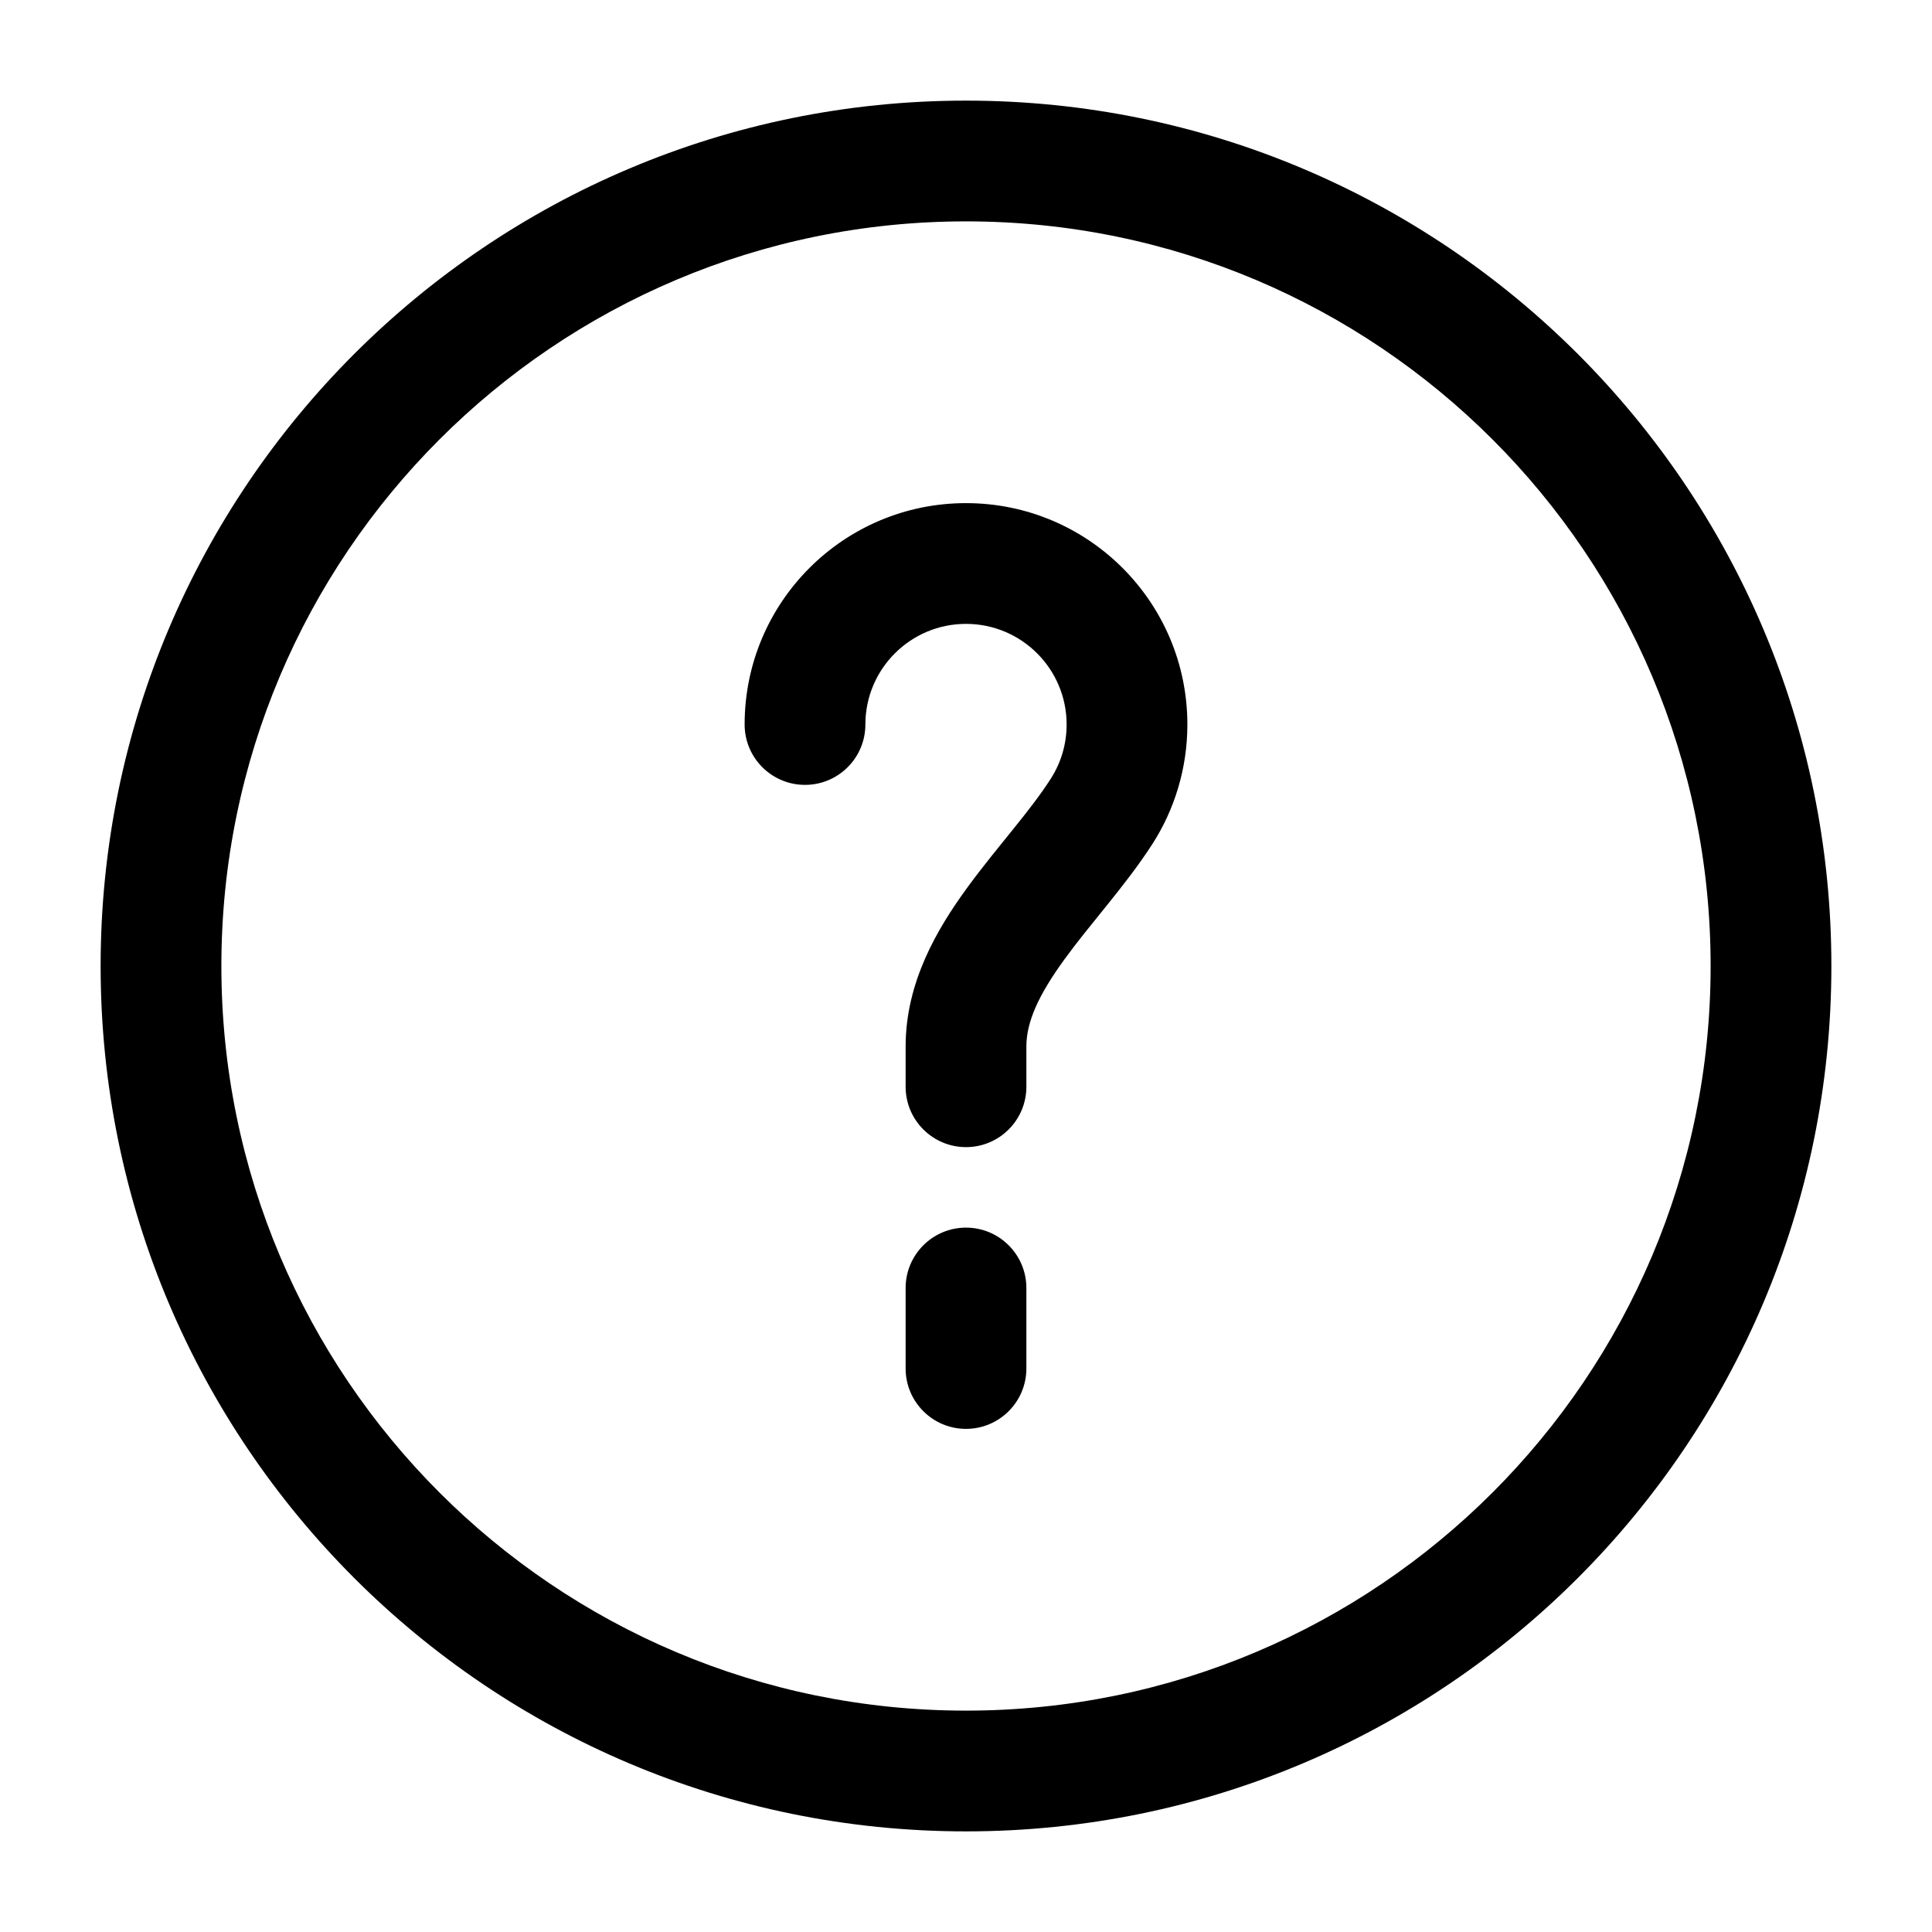
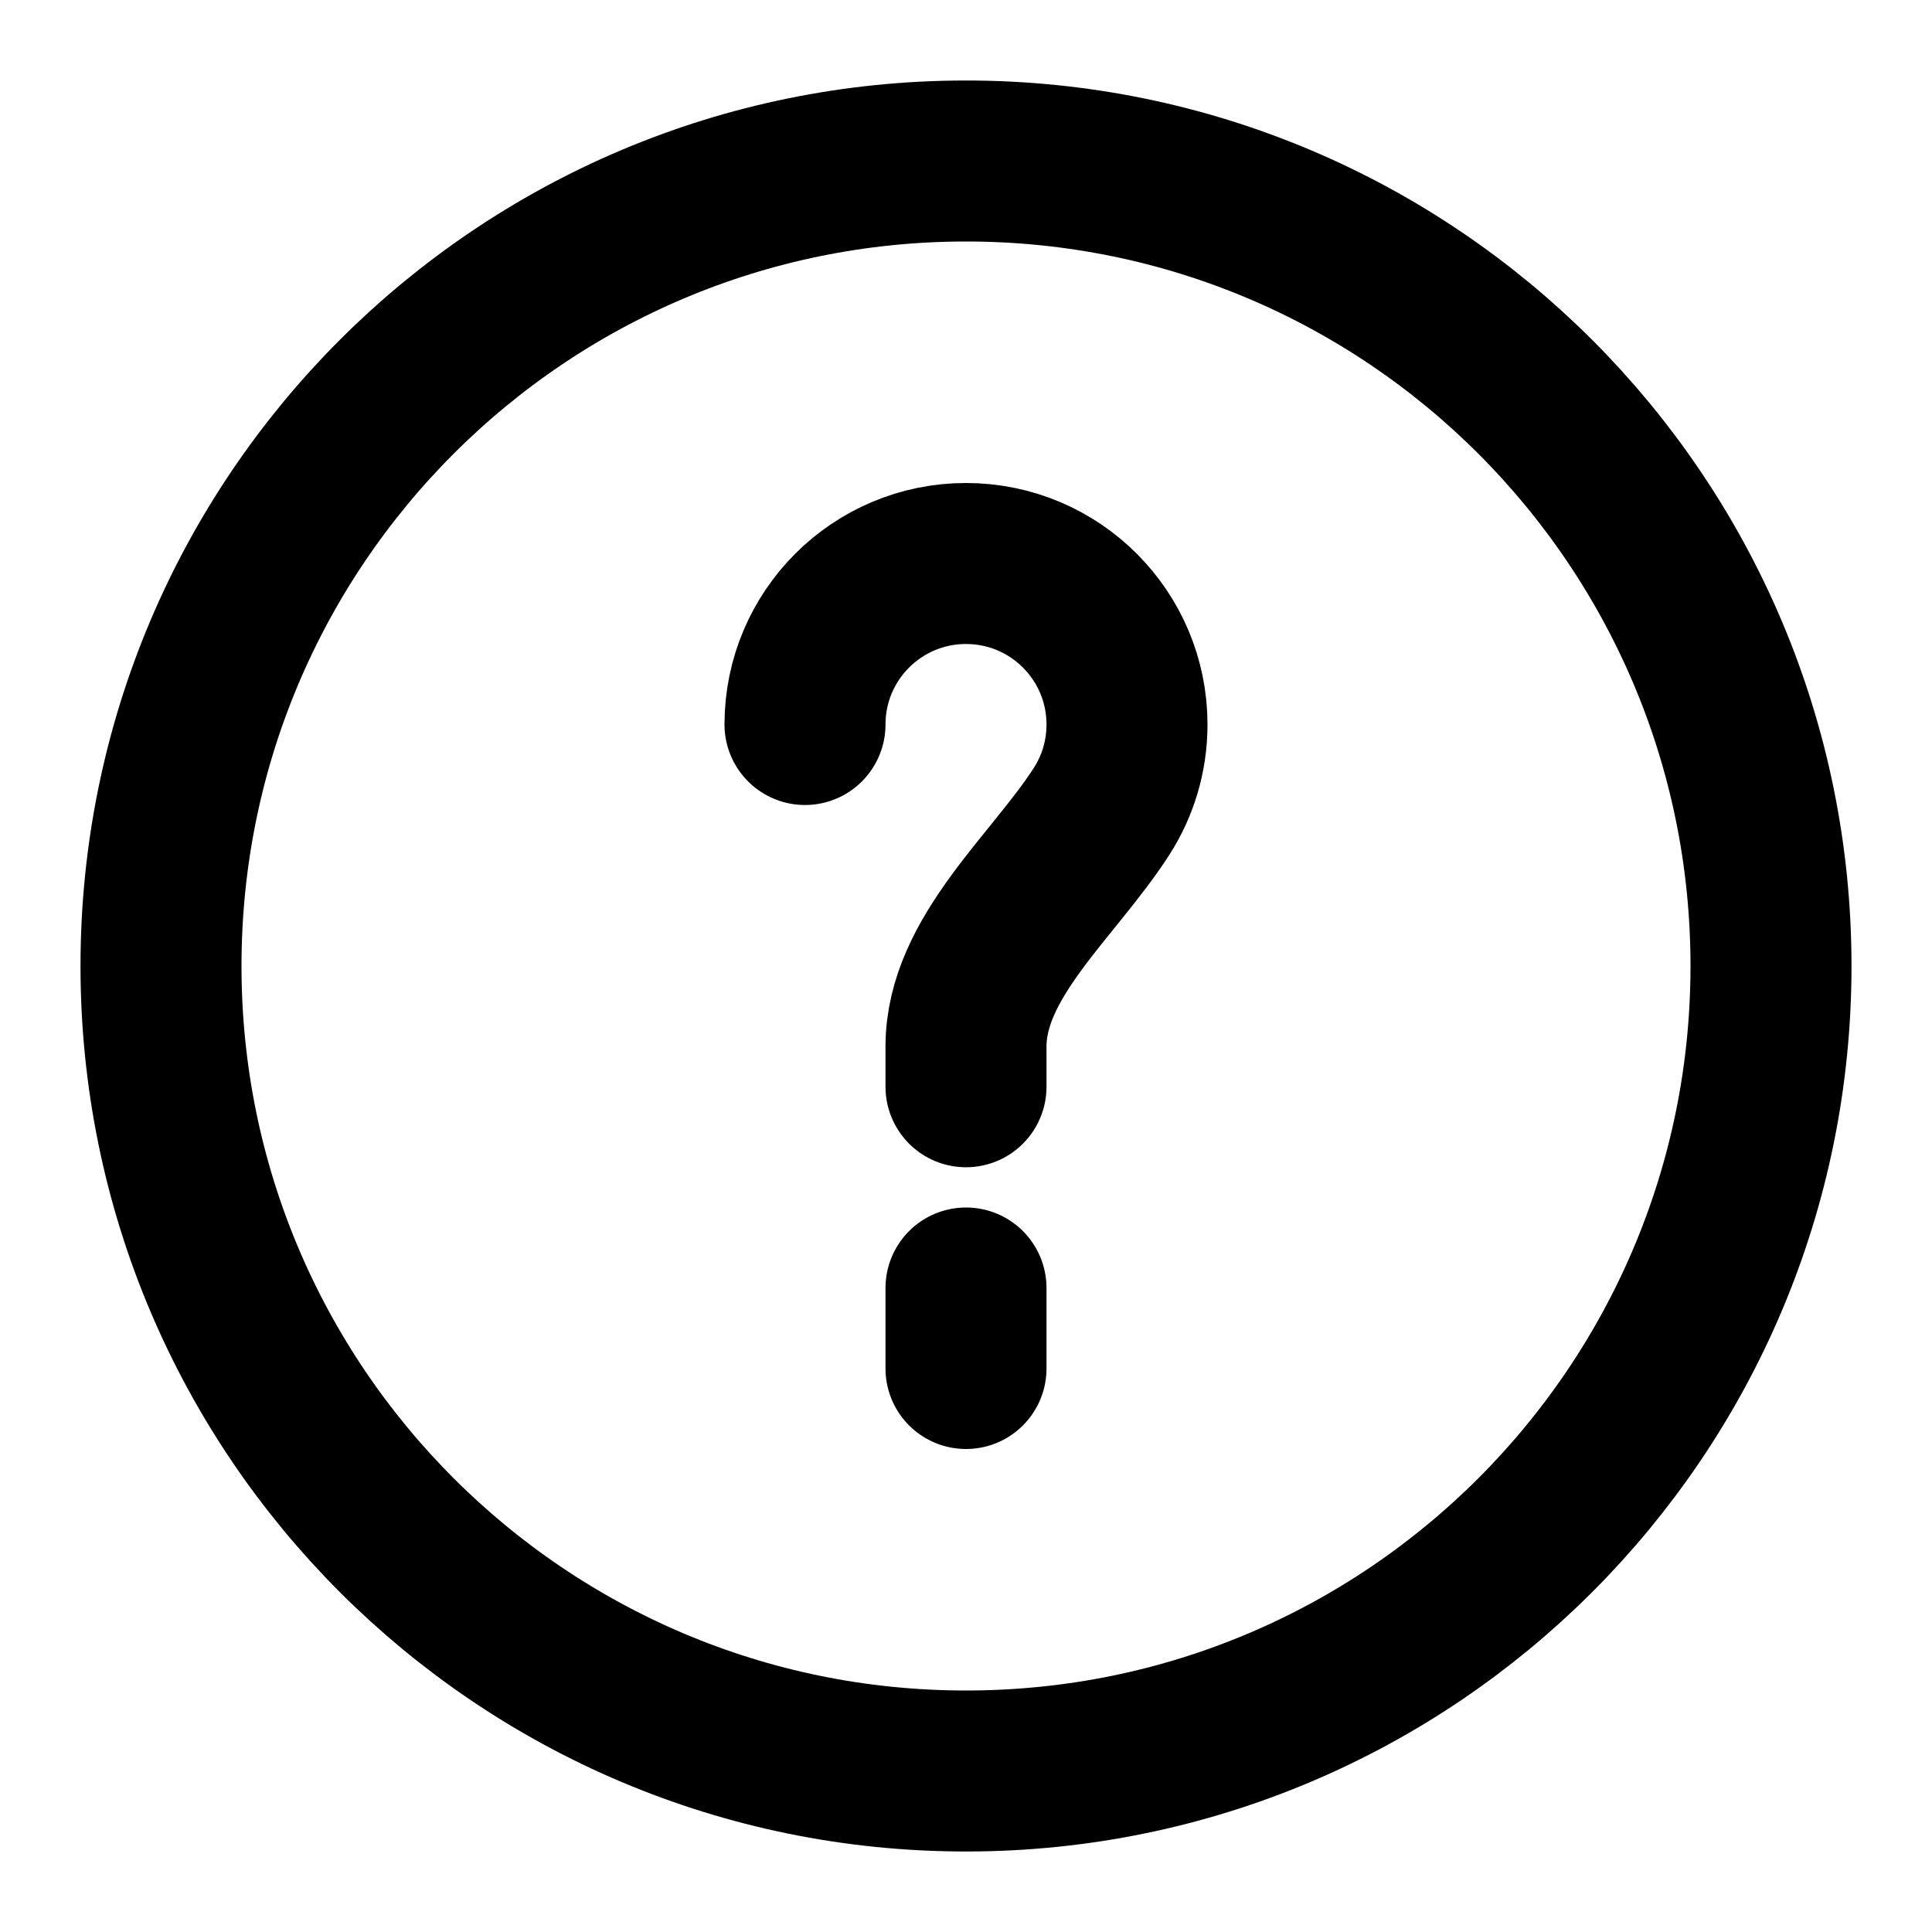
<svg xmlns="http://www.w3.org/2000/svg" width="24" height="24" viewBox="0 0 24 24" fill="none">
-   <path d="M13.683 10.081L14.314 10.487L13.683 10.081ZM9.25 9C9.25 9.414 9.586 9.75 10 9.75C10.414 9.75 10.75 9.414 10.75 9H9.25ZM11.25 13.5C11.25 13.914 11.586 14.25 12 14.25C12.414 14.25 12.75 13.914 12.75 13.5H11.25ZM12.75 16C12.75 15.586 12.414 15.25 12 15.25C11.586 15.25 11.25 15.586 11.25 16H12.75ZM11.25 17C11.25 17.414 11.586 17.75 12 17.75C12.414 17.75 12.75 17.414 12.75 17H11.25ZM21.25 12C21.25 17.109 17.109 21.25 12 21.25V22.75C17.937 22.75 22.75 17.937 22.75 12H21.25ZM12 21.25C6.891 21.25 2.75 17.109 2.75 12H1.25C1.25 17.937 6.063 22.75 12 22.75V21.25ZM2.75 12C2.75 6.891 6.891 2.75 12 2.75V1.25C6.063 1.25 1.25 6.063 1.25 12H2.75ZM12 2.75C17.109 2.75 21.25 6.891 21.25 12H22.75C22.75 6.063 17.937 1.25 12 1.25V2.75ZM13.25 9C13.25 9.25 13.177 9.481 13.052 9.675L14.314 10.487C14.59 10.058 14.75 9.546 14.75 9H13.25ZM10.75 9C10.75 8.31 11.31 7.75 12 7.75V6.25C10.481 6.25 9.25 7.481 9.25 9H10.75ZM12 7.75C12.69 7.75 13.25 8.31 13.25 9H14.75C14.75 7.481 13.519 6.25 12 6.25V7.75ZM11.25 13V13.5H12.75V13H11.25ZM13.052 9.675C12.927 9.871 12.769 10.073 12.584 10.303C12.406 10.524 12.198 10.776 12.011 11.033C11.642 11.54 11.25 12.201 11.25 13H12.75C12.75 12.695 12.9 12.361 13.224 11.916C13.383 11.697 13.558 11.485 13.752 11.244C13.939 11.012 14.141 10.755 14.314 10.487L13.052 9.675ZM11.25 16V17H12.75V16H11.25Z" fill="#000" />
+   <path d="M10 9C10 7.895 10.895 7 12 7C13.105 7 14 7.895 14 9C14 9.398 13.884 9.769 13.683 10.081C13.085 11.01 12 11.895 12 13V13.5M12 16V17M22 12C22 17.523 17.523 22 12 22C6.477 22 2 17.523 2 12C2 6.477 6.477 2 12 2C17.523 2 22 6.477 22 12Z" stroke="black" stroke-width="2" stroke-linecap="round" stroke-linejoin="round" />
</svg>
